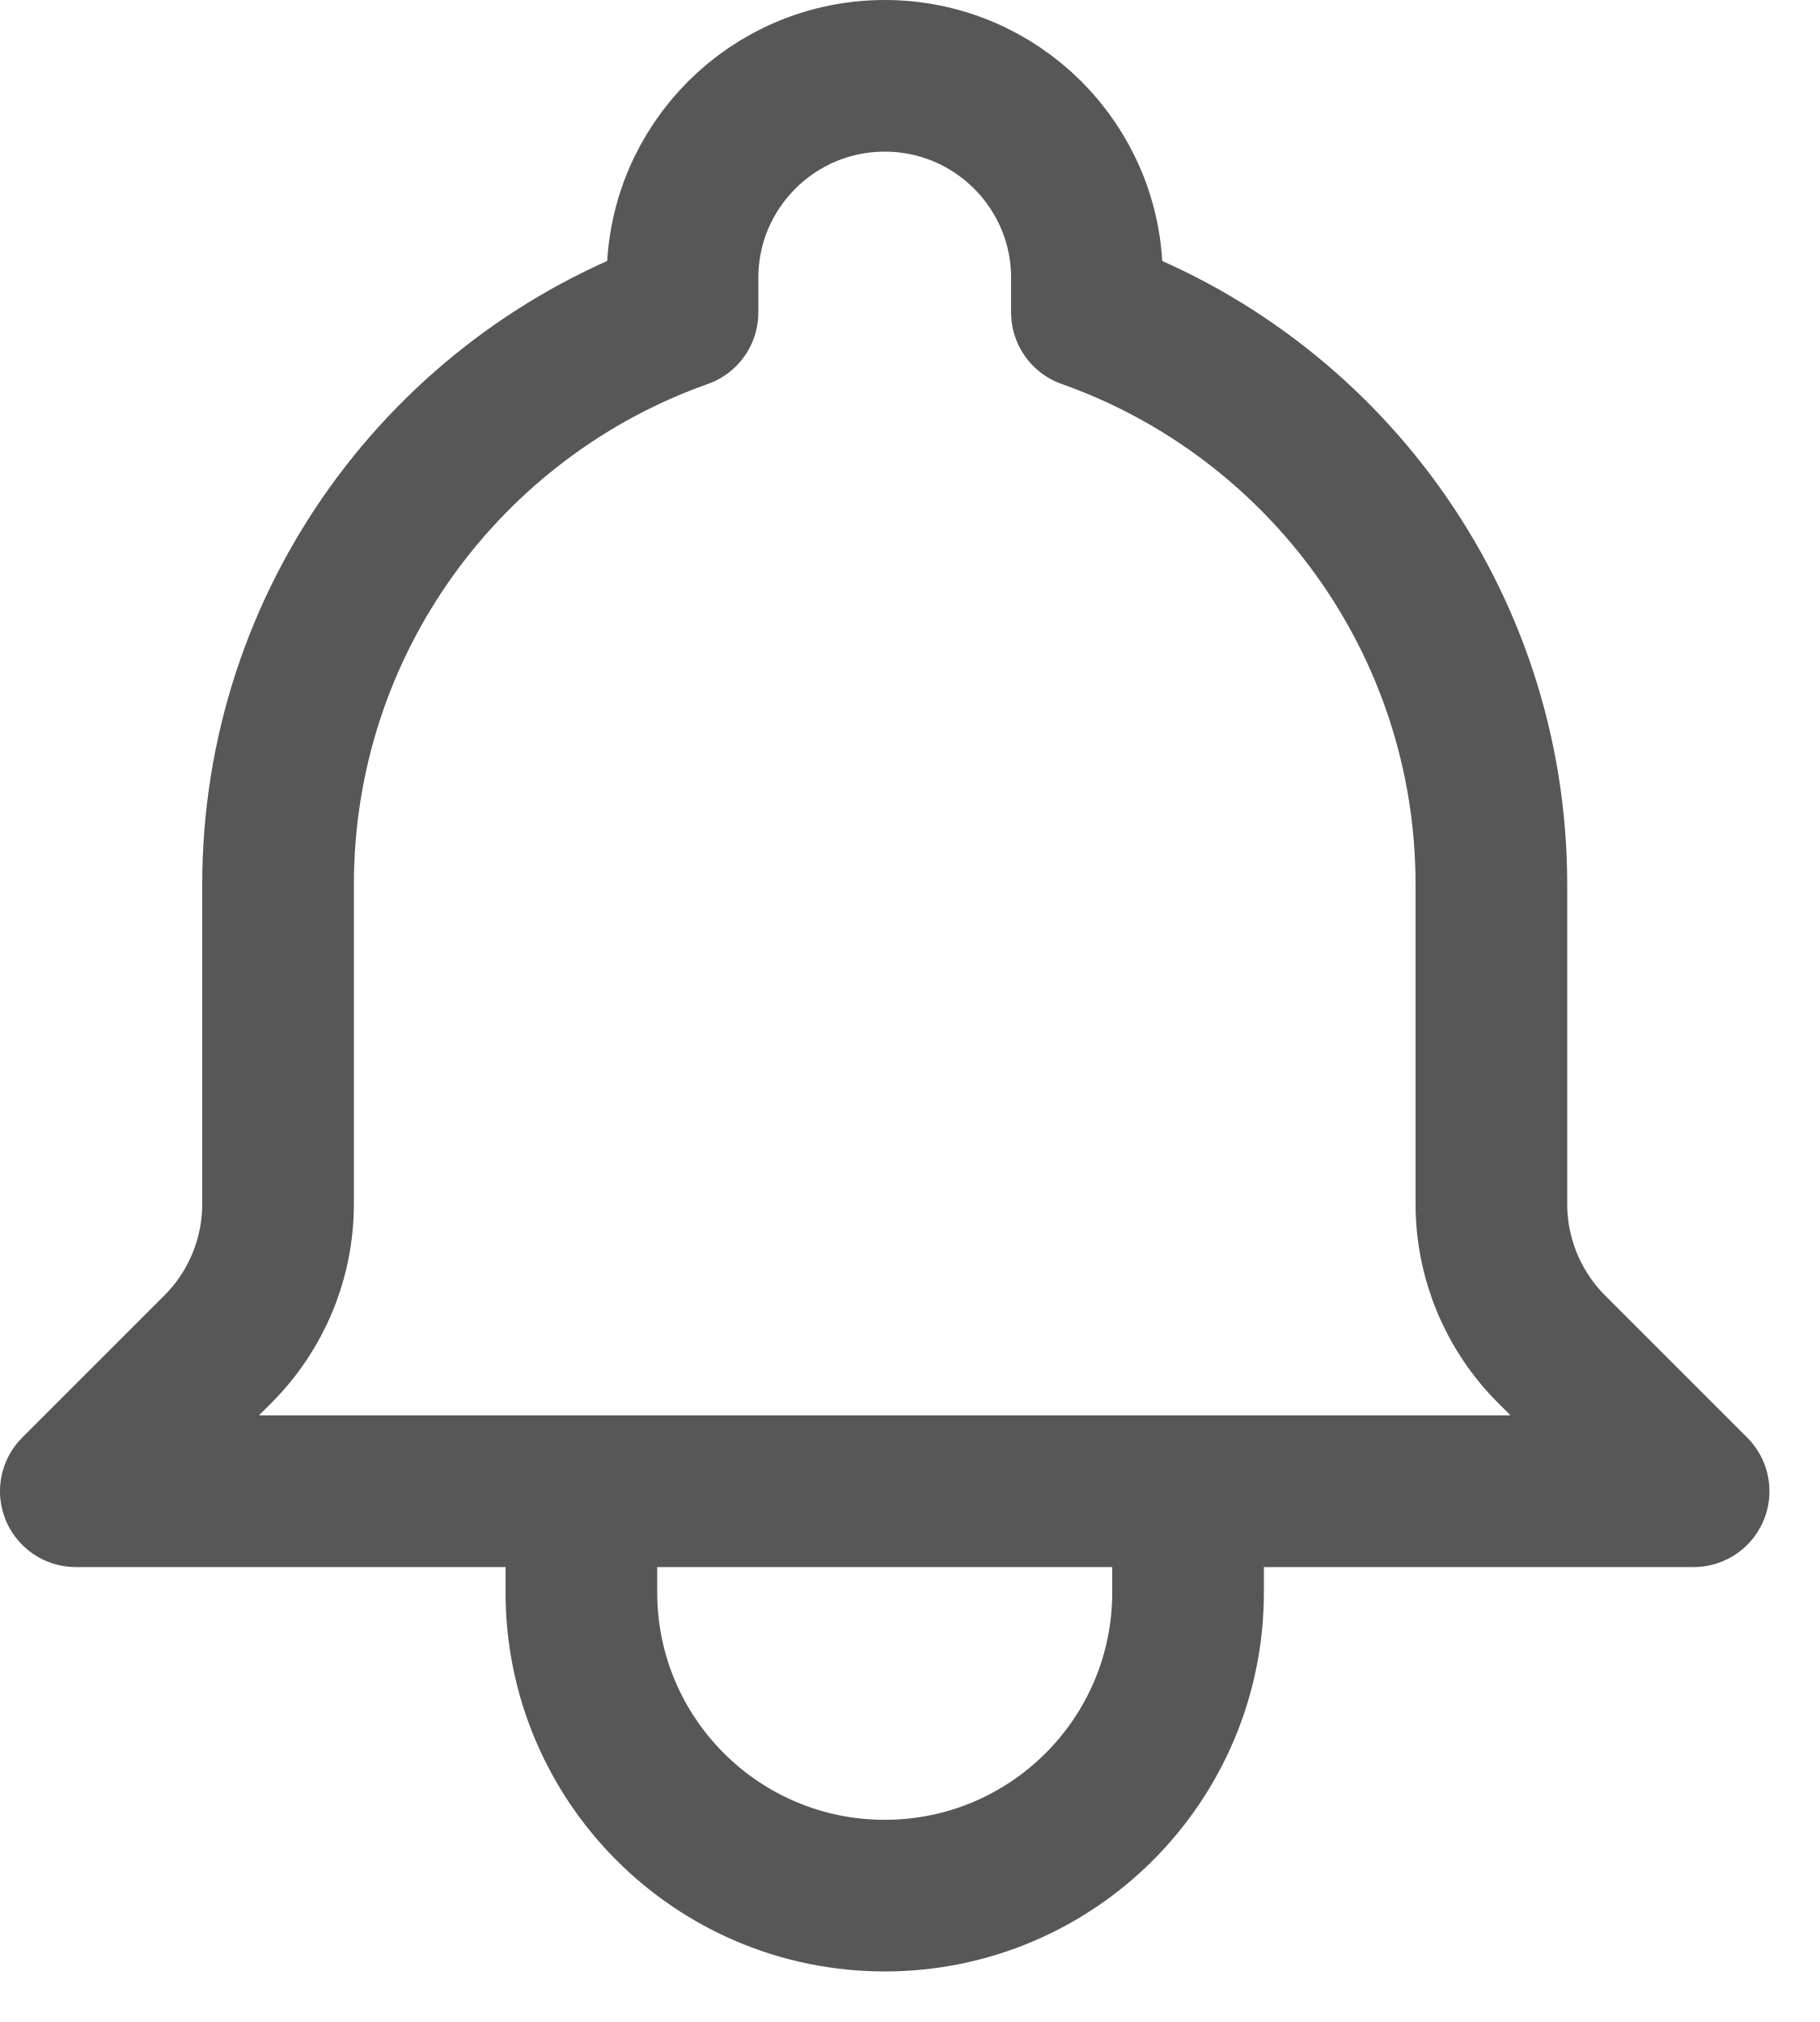
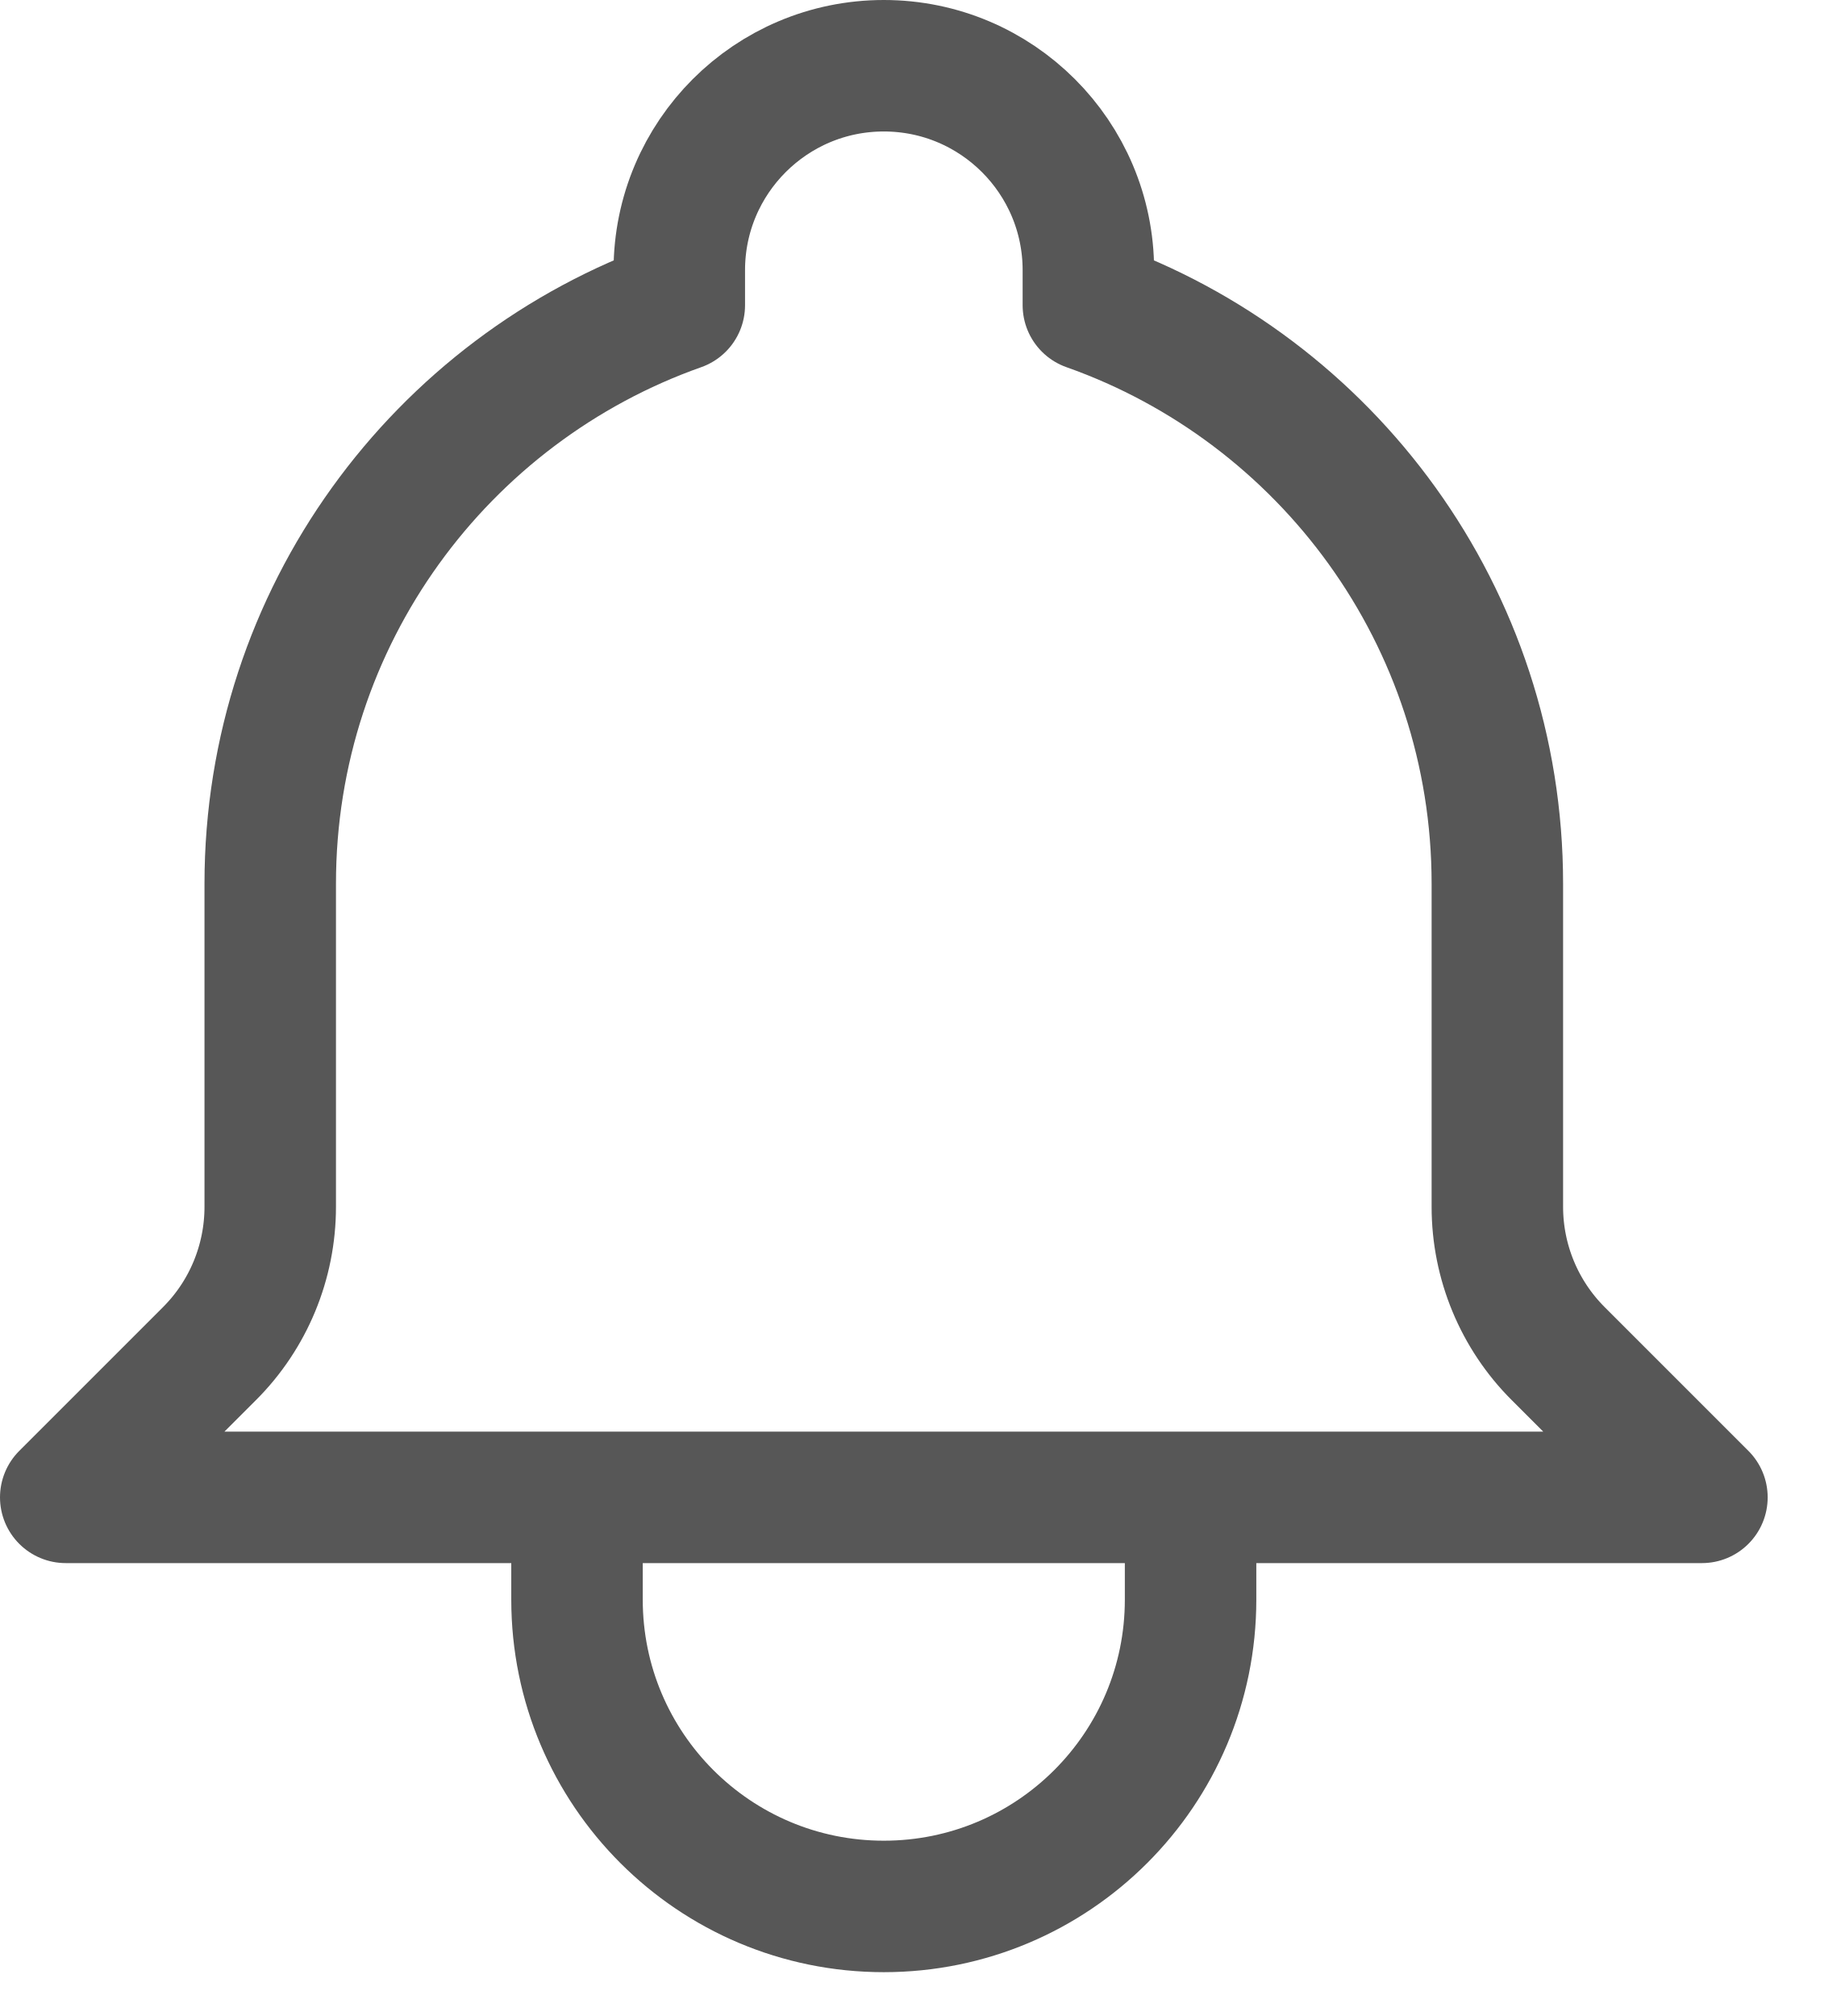
- <svg xmlns="http://www.w3.org/2000/svg" width="18" height="20" viewBox="0 0 18 20" fill="none">
-   <path d="M11.75 14.75H16.75L15.345 13.345C14.964 12.964 14.75 12.447 14.75 11.909V8.75C14.75 6.138 13.08 3.915 10.75 3.091V2.75C10.75 1.645 9.855 0.75 8.75 0.75C7.645 0.75 6.75 1.645 6.75 2.75V3.091C4.42 3.915 2.75 6.138 2.75 8.75L2.75 11.909C2.75 12.447 2.536 12.964 2.155 13.345L0.75 14.75H5.75M11.75 14.75V15.75C11.75 17.407 10.407 18.75 8.75 18.75C7.093 18.75 5.75 17.407 5.75 15.75V14.75M11.75 14.75L5.75 14.75" stroke="#575757" stroke-width="1.5" stroke-linecap="round" stroke-linejoin="round" />
+ <svg xmlns="http://www.w3.org/2000/svg" width="21" height="23" viewBox="0 0 21 23" fill="none">
+   <path d="M13.583 17.083H19.417L17.778 15.444C17.333 15 17.083 14.397 17.083 13.768L17.083 10.083C17.083 7.035 15.135 4.443 12.417 3.482V3.083C12.417 1.795 11.372 0.75 10.083 0.75C8.795 0.75 7.75 1.795 7.75 3.083V3.482C5.031 4.443 3.083 7.035 3.083 10.083L3.083 13.768C3.083 14.397 2.834 15 2.389 15.444L0.75 17.083H6.583M13.583 17.083L13.583 18.25C13.583 20.183 12.016 21.75 10.083 21.75C8.15 21.75 6.583 20.183 6.583 18.25V17.083M13.583 17.083L6.583 17.083" stroke="#575757" stroke-width="1.5" stroke-linecap="round" stroke-linejoin="round" />
</svg>
